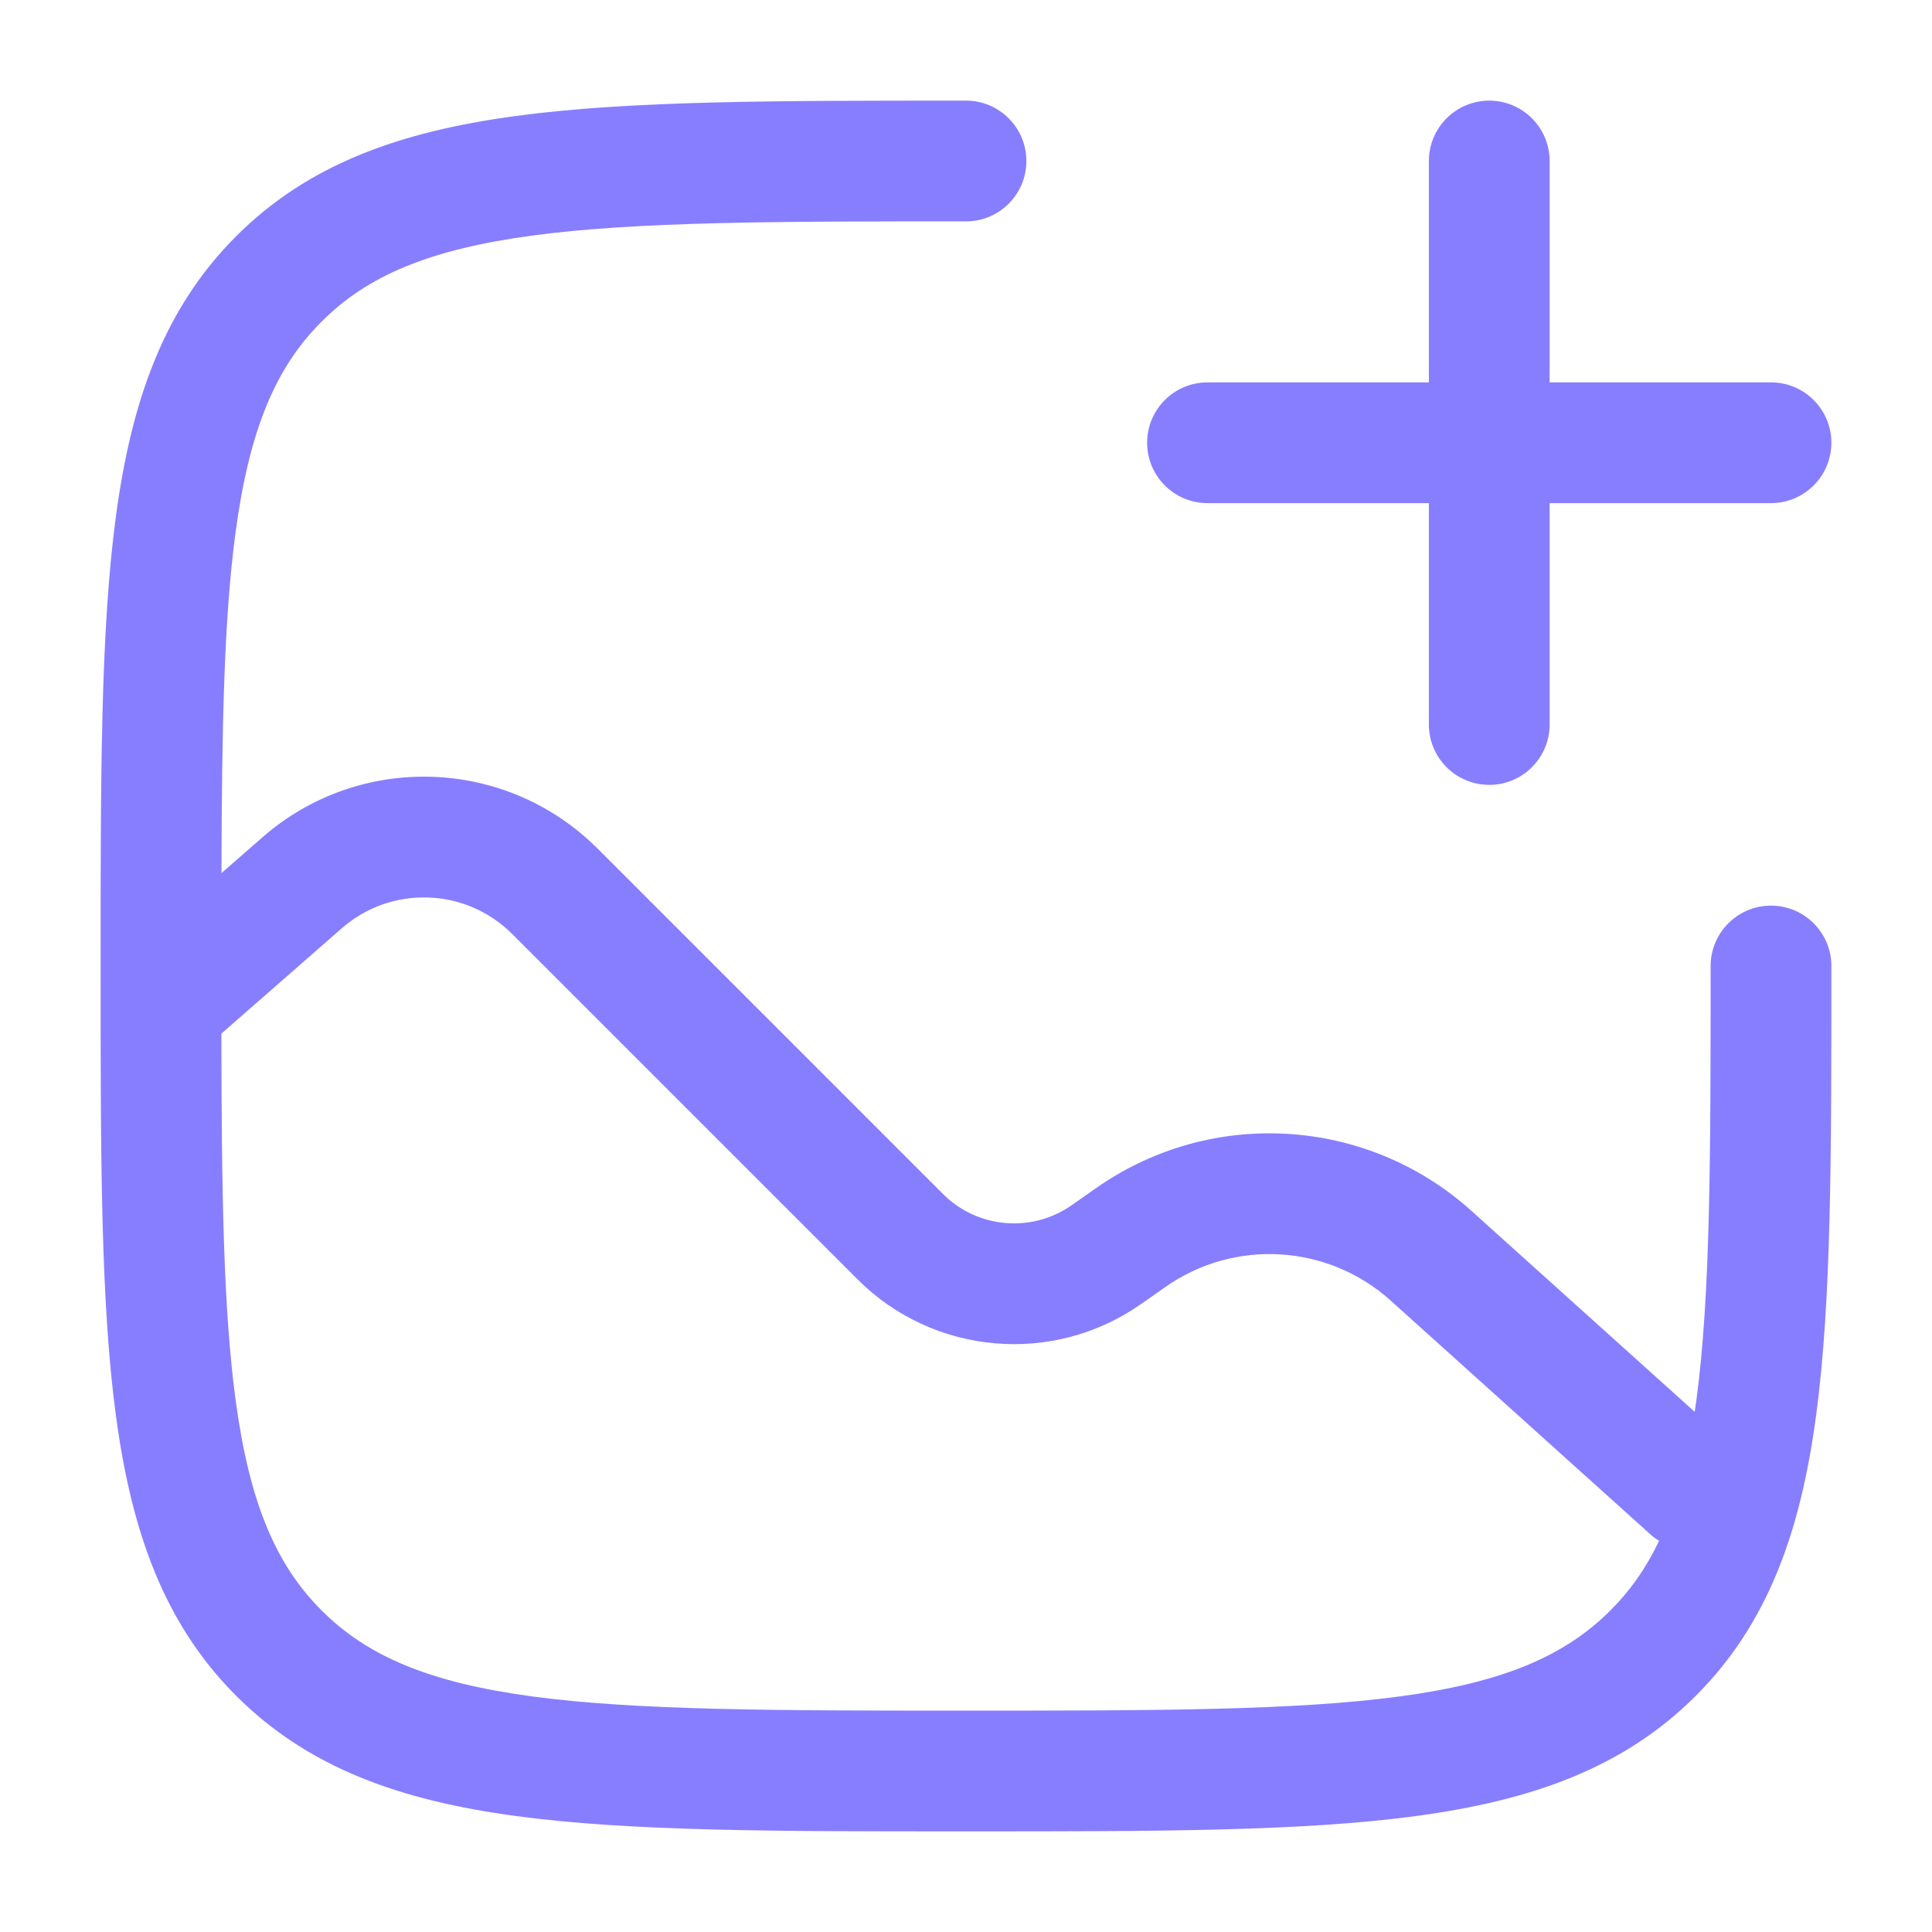
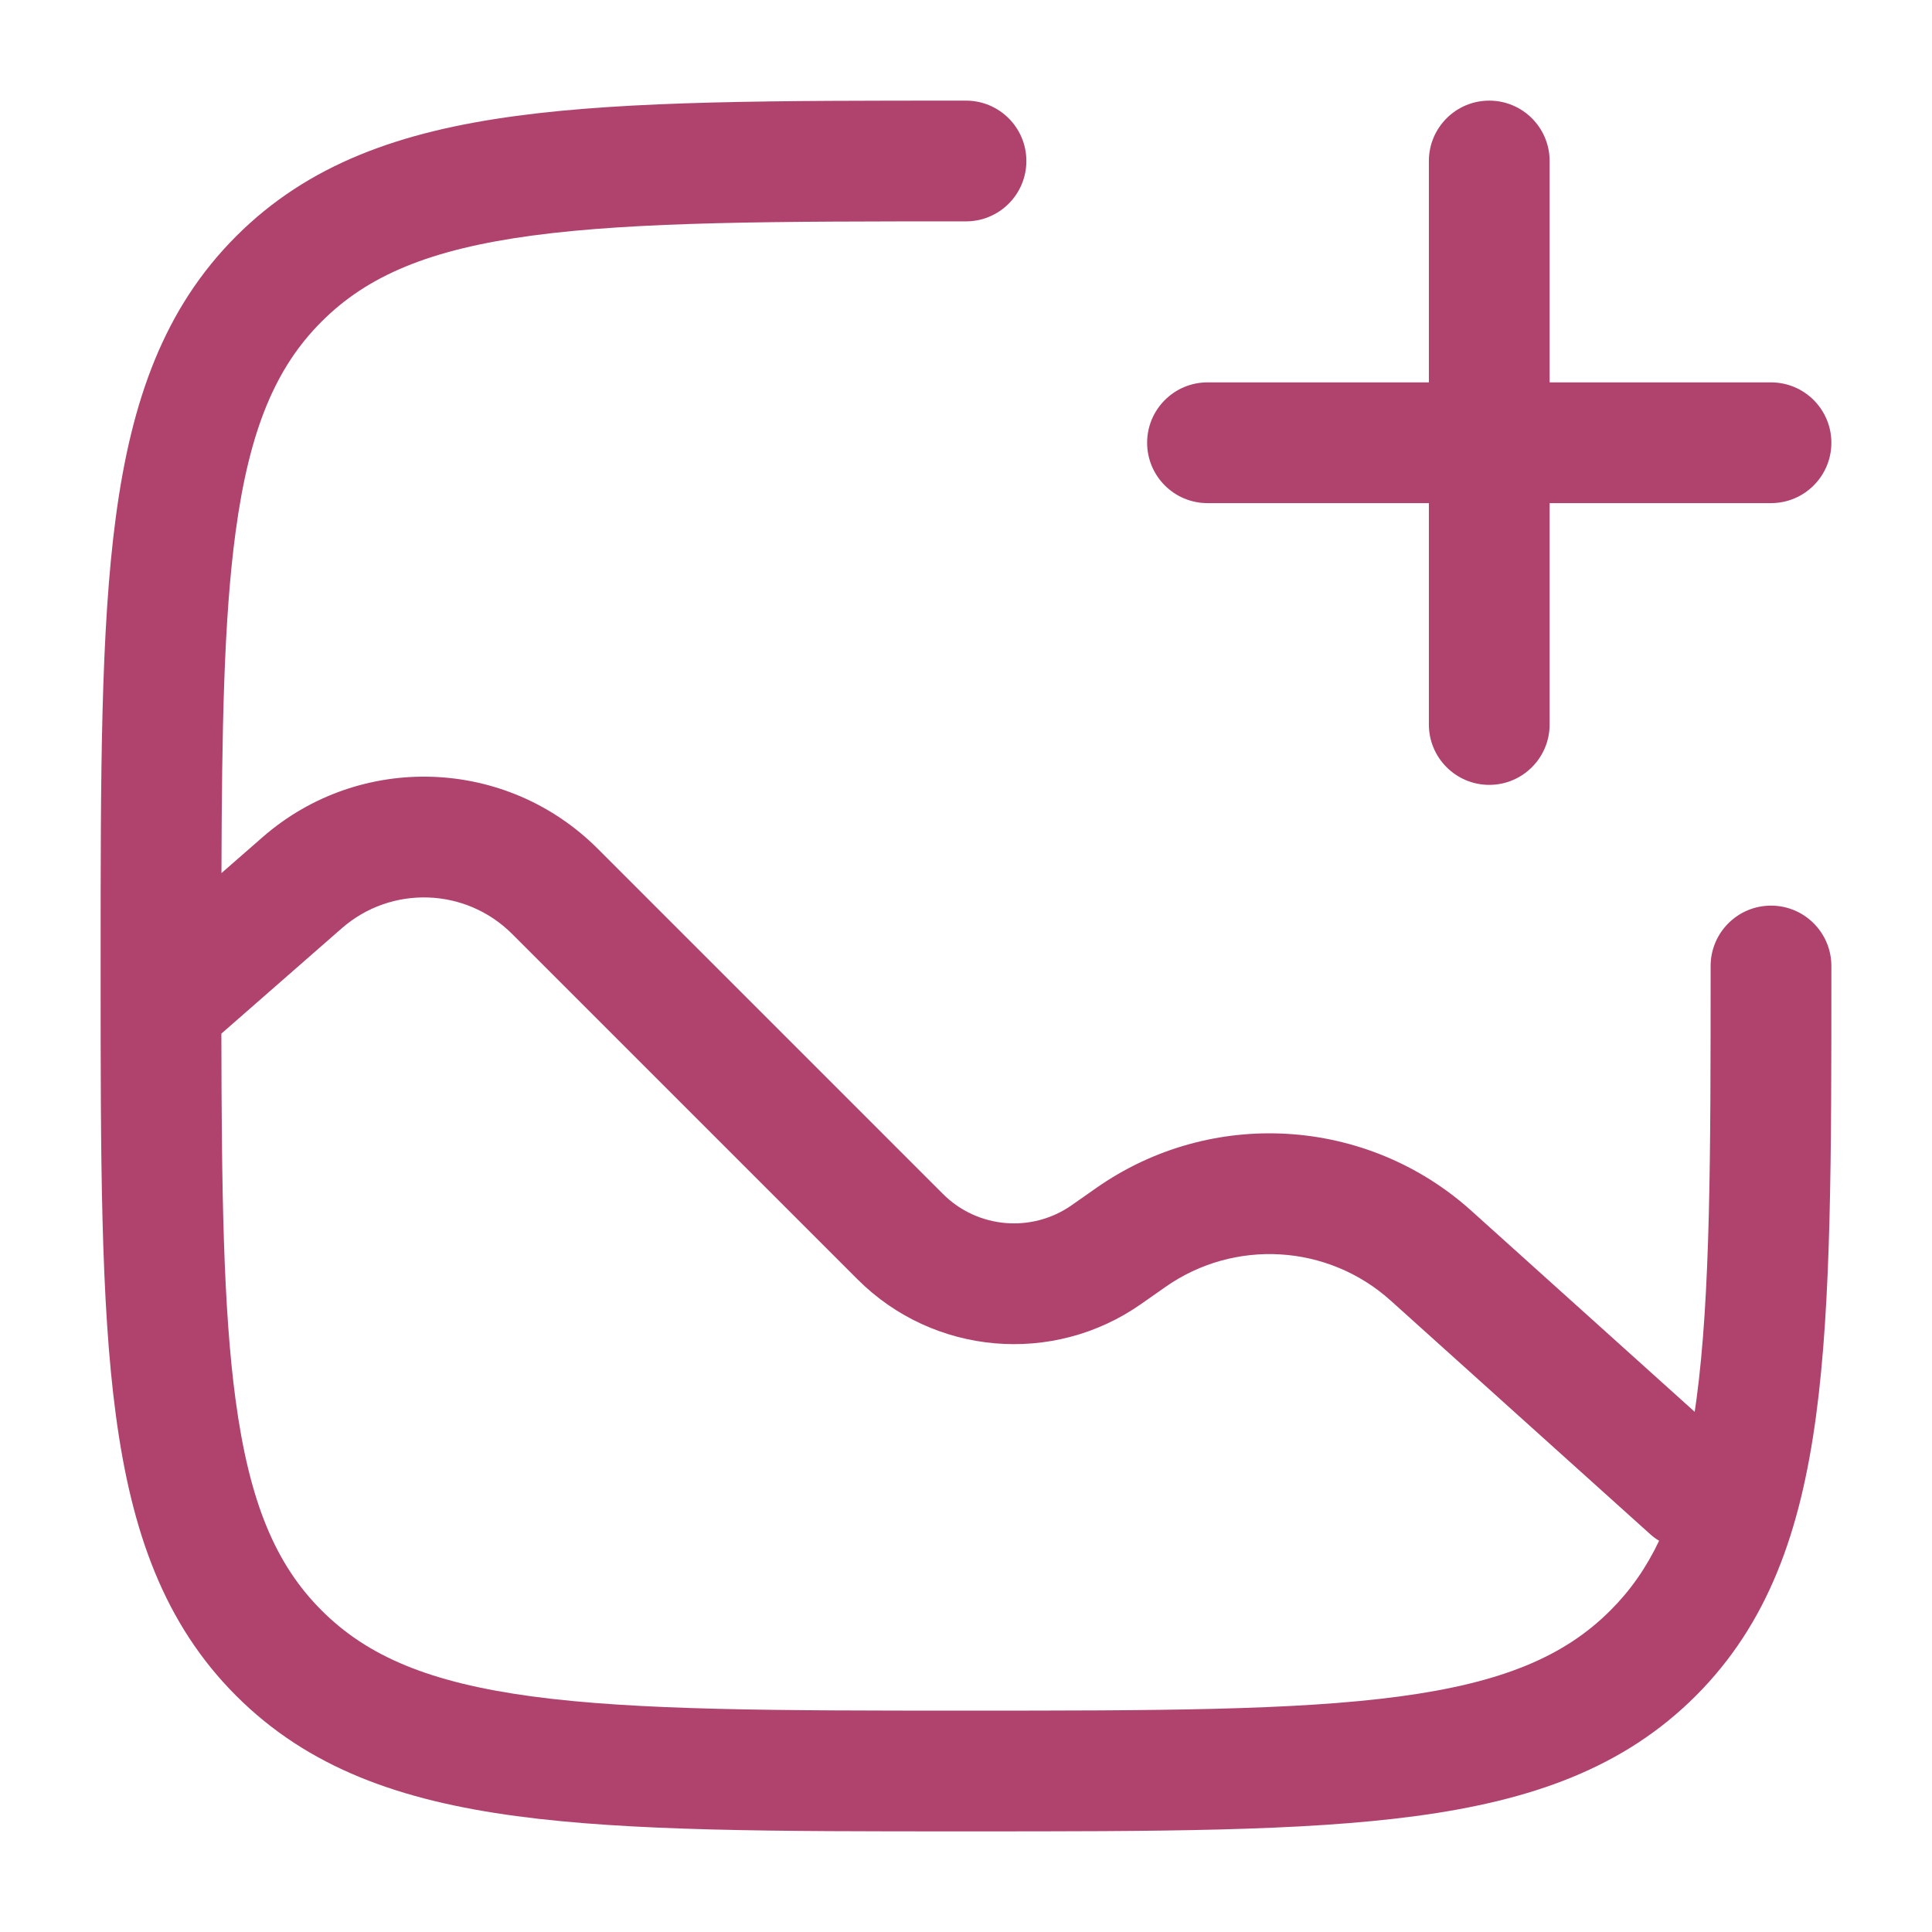
<svg xmlns="http://www.w3.org/2000/svg" width="24" height="24" viewBox="0 0 24 24" fill="none">
-   <path fill-rule="evenodd" clip-rule="evenodd" d="M18.5 1.25C18.914 1.25 19.25 1.586 19.25 2V4.75H22C22.414 4.75 22.75 5.086 22.75 5.5C22.75 5.914 22.414 6.25 22 6.25H19.25V9C19.25 9.414 18.914 9.75 18.5 9.75C18.086 9.75 17.75 9.414 17.75 9V6.25H15C14.586 6.25 14.25 5.914 14.25 5.5C14.25 5.086 14.586 4.75 15 4.75H17.75V2C17.75 1.586 18.086 1.25 18.5 1.25Z" fill="#877EFF" />
-   <path fill-rule="evenodd" clip-rule="evenodd" d="M12 1.25L11.943 1.25C9.634 1.25 7.825 1.25 6.414 1.44C4.969 1.634 3.829 2.039 2.934 2.934C2.039 3.829 1.634 4.969 1.44 6.414C1.25 7.825 1.25 9.634 1.25 11.943V12.057C1.25 14.366 1.25 16.175 1.44 17.586C1.634 19.031 2.039 20.171 2.934 21.066C3.829 21.961 4.969 22.366 6.414 22.56C7.825 22.75 9.634 22.75 11.943 22.75H12.057C14.366 22.75 16.175 22.75 17.586 22.56C19.031 22.366 20.171 21.961 21.066 21.066C21.961 20.171 22.366 19.031 22.56 17.586C22.75 16.175 22.75 14.366 22.75 12.057V12C22.75 11.586 22.414 11.25 22 11.25C21.586 11.25 21.25 11.586 21.25 12C21.25 14.378 21.248 16.086 21.074 17.386C21.067 17.438 21.06 17.488 21.052 17.538L18.278 15.041C16.979 13.872 15.044 13.755 13.613 14.761L13.315 14.97C12.818 15.319 12.142 15.261 11.713 14.831L7.423 10.541C6.287 9.406 4.466 9.345 3.258 10.403L2.751 10.846C2.756 9.054 2.781 7.693 2.926 6.614C3.098 5.335 3.425 4.564 3.995 3.995C4.564 3.425 5.335 3.098 6.614 2.926C7.914 2.752 9.622 2.75 12 2.75C12.414 2.75 12.75 2.414 12.75 2C12.75 1.586 12.414 1.25 12 1.25ZM2.926 17.386C3.098 18.665 3.425 19.436 3.995 20.005C4.564 20.575 5.335 20.902 6.614 21.074C7.914 21.248 9.622 21.25 12 21.25C14.378 21.25 16.087 21.248 17.386 21.074C18.665 20.902 19.436 20.575 20.005 20.005C20.249 19.762 20.448 19.481 20.61 19.14C20.571 19.117 20.533 19.089 20.498 19.057L17.275 16.156C16.495 15.454 15.334 15.385 14.476 15.988L14.178 16.197C13.084 16.966 11.597 16.837 10.652 15.892L6.362 11.602C5.785 11.025 4.86 10.994 4.245 11.532L2.75 12.84C2.753 14.788 2.773 16.245 2.926 17.386Z" fill="#877EFF" />
+   <path fill-rule="evenodd" clip-rule="evenodd" d="M18.5 1.25C18.914 1.25 19.25 1.586 19.25 2V4.75H22C22.414 4.75 22.75 5.086 22.75 5.5C22.75 5.914 22.414 6.25 22 6.25H19.25V9C19.25 9.414 18.914 9.75 18.5 9.75C18.086 9.75 17.75 9.414 17.75 9V6.25H15C14.586 6.25 14.25 5.914 14.25 5.5C14.25 5.086 14.586 4.75 15 4.75H17.75V2C17.75 1.586 18.086 1.25 18.5 1.25Z" fill="#B0436E" />
+   <path fill-rule="evenodd" clip-rule="evenodd" d="M12 1.25L11.943 1.25C9.634 1.25 7.825 1.25 6.414 1.44C4.969 1.634 3.829 2.039 2.934 2.934C2.039 3.829 1.634 4.969 1.44 6.414C1.25 7.825 1.25 9.634 1.25 11.943V12.057C1.25 14.366 1.25 16.175 1.44 17.586C1.634 19.031 2.039 20.171 2.934 21.066C3.829 21.961 4.969 22.366 6.414 22.56C7.825 22.75 9.634 22.75 11.943 22.75H12.057C14.366 22.75 16.175 22.75 17.586 22.56C19.031 22.366 20.171 21.961 21.066 21.066C21.961 20.171 22.366 19.031 22.56 17.586C22.75 16.175 22.75 14.366 22.75 12.057V12C22.75 11.586 22.414 11.25 22 11.25C21.586 11.25 21.25 11.586 21.25 12C21.25 14.378 21.248 16.086 21.074 17.386C21.067 17.438 21.06 17.488 21.052 17.538L18.278 15.041C16.979 13.872 15.044 13.755 13.613 14.761L13.315 14.97C12.818 15.319 12.142 15.261 11.713 14.831L7.423 10.541C6.287 9.406 4.466 9.345 3.258 10.403L2.751 10.846C2.756 9.054 2.781 7.693 2.926 6.614C3.098 5.335 3.425 4.564 3.995 3.995C4.564 3.425 5.335 3.098 6.614 2.926C7.914 2.752 9.622 2.75 12 2.75C12.414 2.75 12.75 2.414 12.75 2C12.75 1.586 12.414 1.25 12 1.25ZM2.926 17.386C3.098 18.665 3.425 19.436 3.995 20.005C4.564 20.575 5.335 20.902 6.614 21.074C7.914 21.248 9.622 21.25 12 21.25C14.378 21.25 16.087 21.248 17.386 21.074C18.665 20.902 19.436 20.575 20.005 20.005C20.249 19.762 20.448 19.481 20.61 19.14C20.571 19.117 20.533 19.089 20.498 19.057L17.275 16.156C16.495 15.454 15.334 15.385 14.476 15.988L14.178 16.197C13.084 16.966 11.597 16.837 10.652 15.892L6.362 11.602C5.785 11.025 4.86 10.994 4.245 11.532L2.75 12.84C2.753 14.788 2.773 16.245 2.926 17.386Z" fill="#B0436E" />
</svg>
